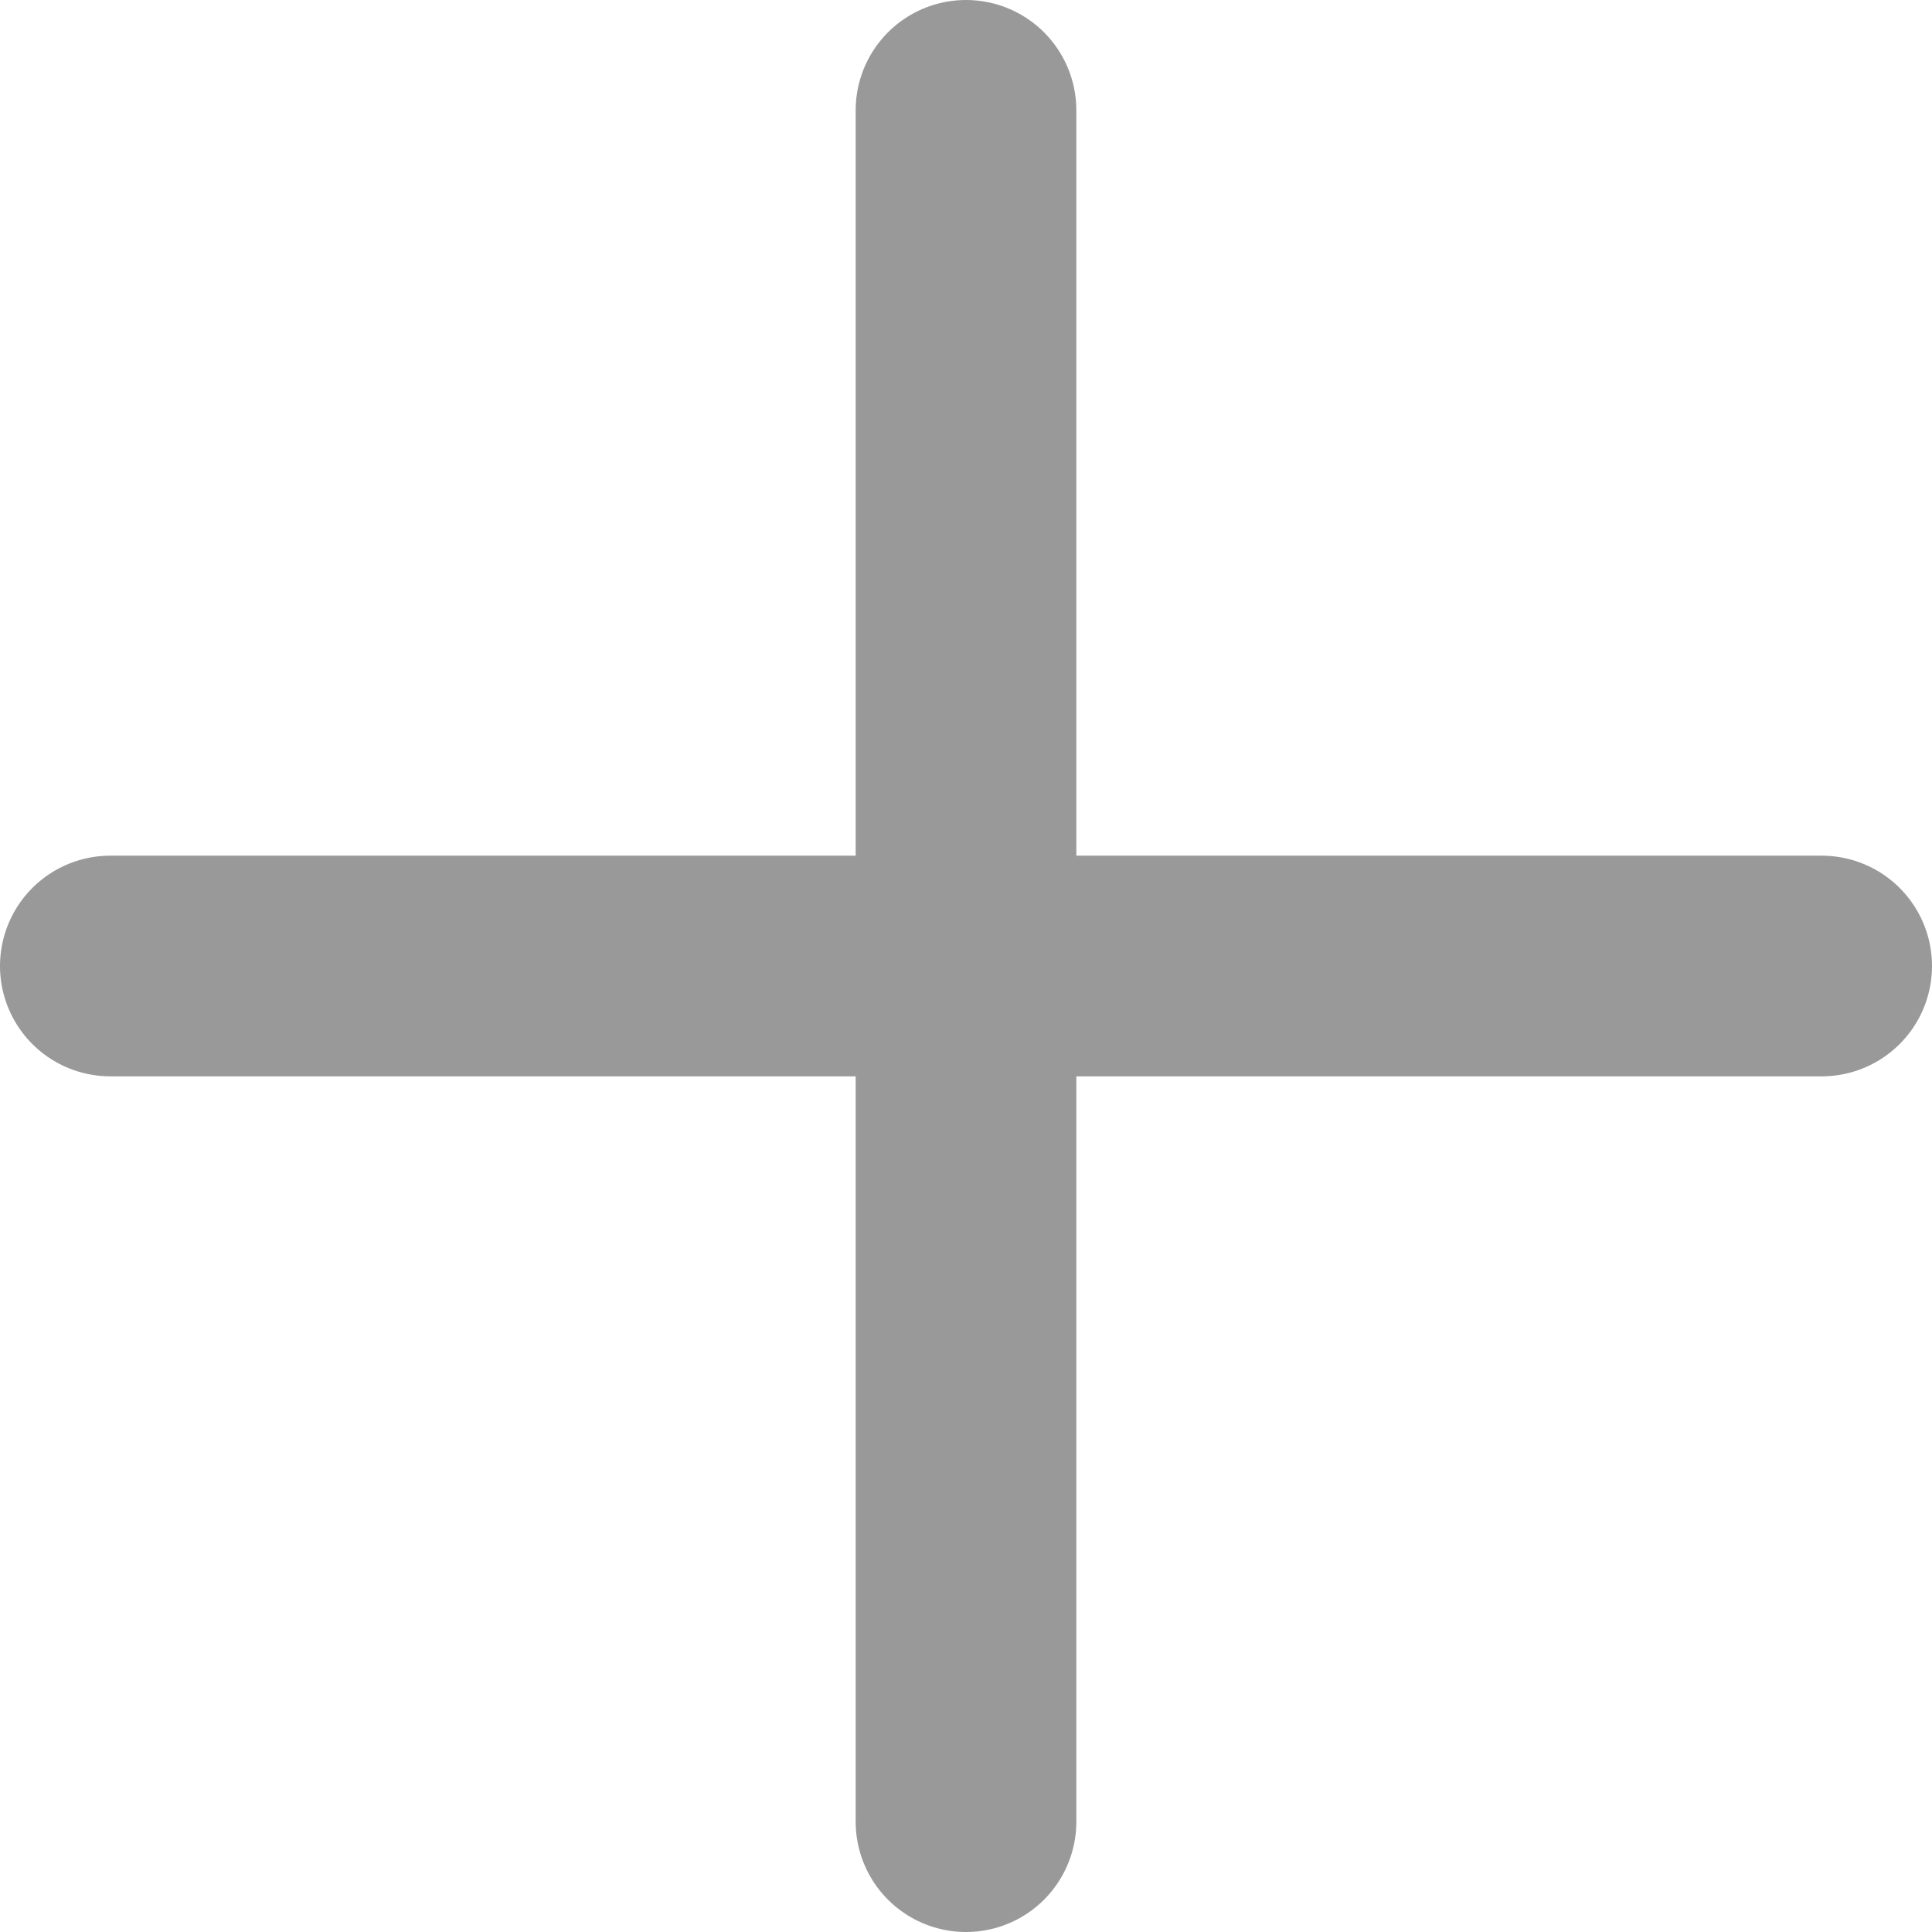
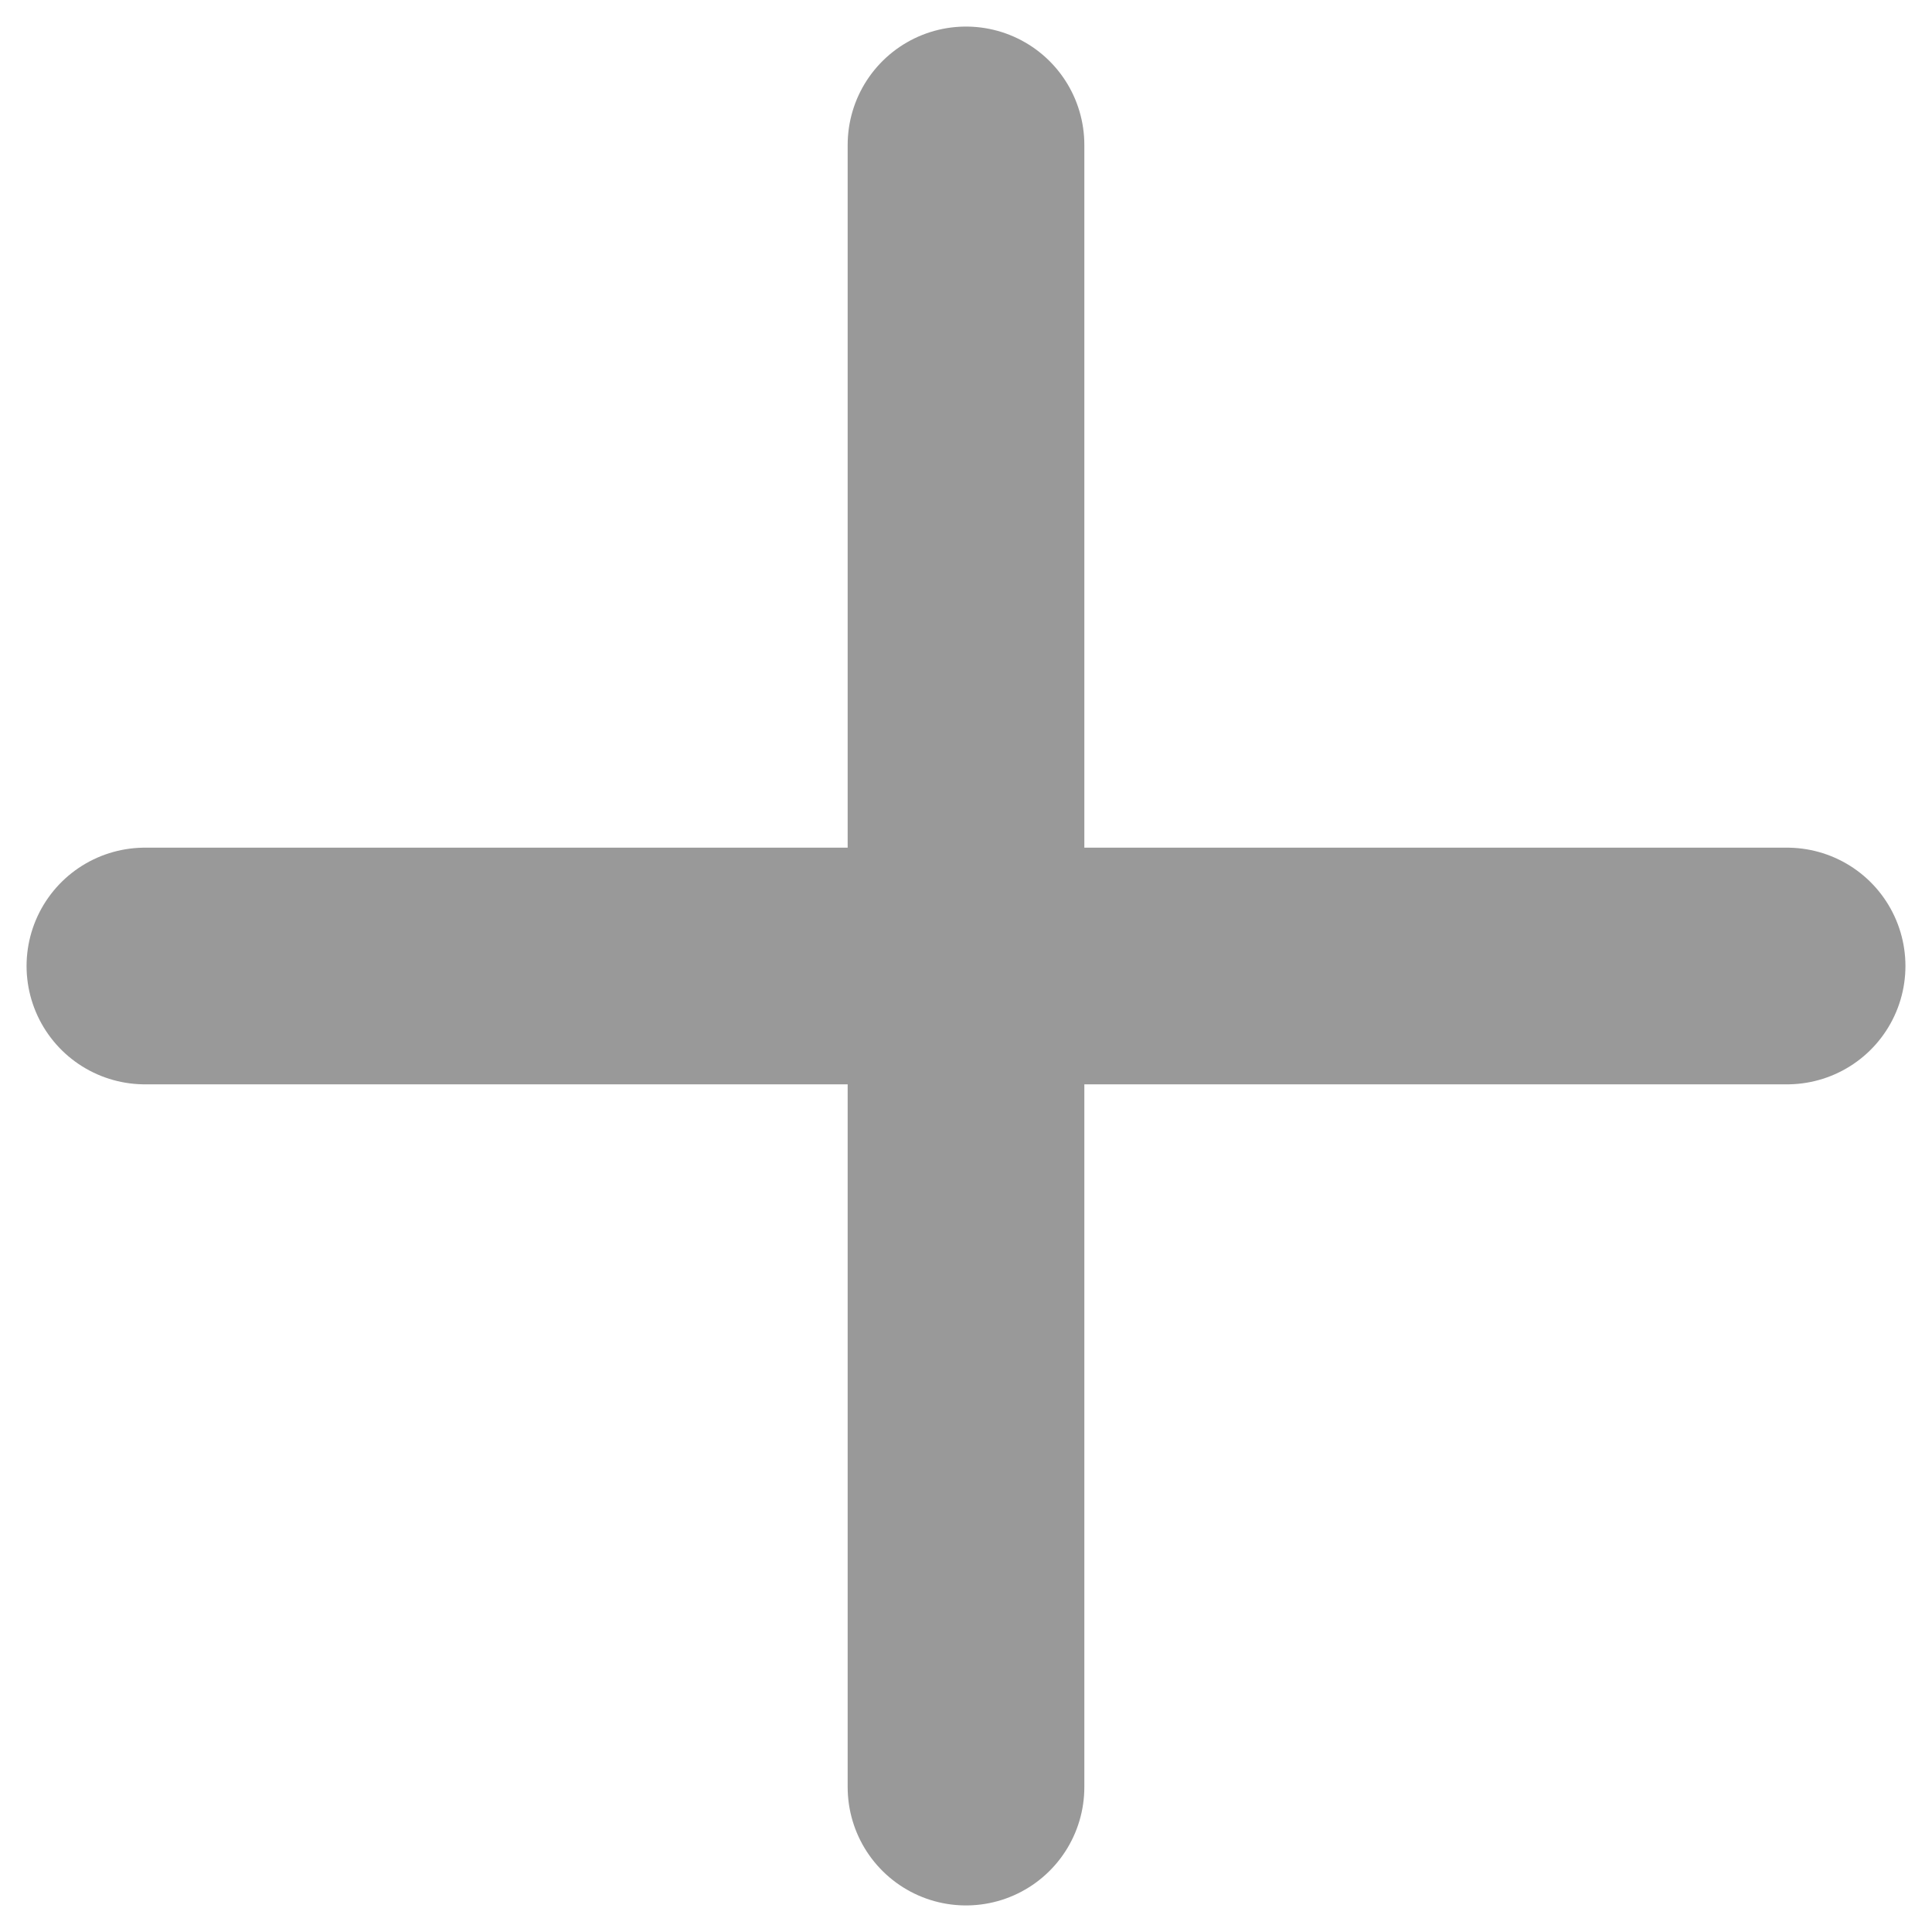
- <svg xmlns="http://www.w3.org/2000/svg" width="21.45" height="21.45" viewBox="20.775 64.775 21.45 21.45" fill="none">
-   <path d="M31.5 85V75.5M31.5 75.5V66M31.5 75.5H22M31.5 75.5H41" stroke-width="2.45" stroke-linecap="round" stroke="#999999" />
+ <svg xmlns="http://www.w3.org/2000/svg" width="20" height="20" viewBox="0 0 20 20" fill="none">
+   <g transform="translate(-22.5 -61.5)">
+     <path id="Vector" d="M32.5 80V71.5M32.5 71.5V63M32.5 71.5H24M32.5 71.5H41" stroke-width="2.45" stroke-linecap="round" stroke="#999999" />
+   </g>
</svg>
